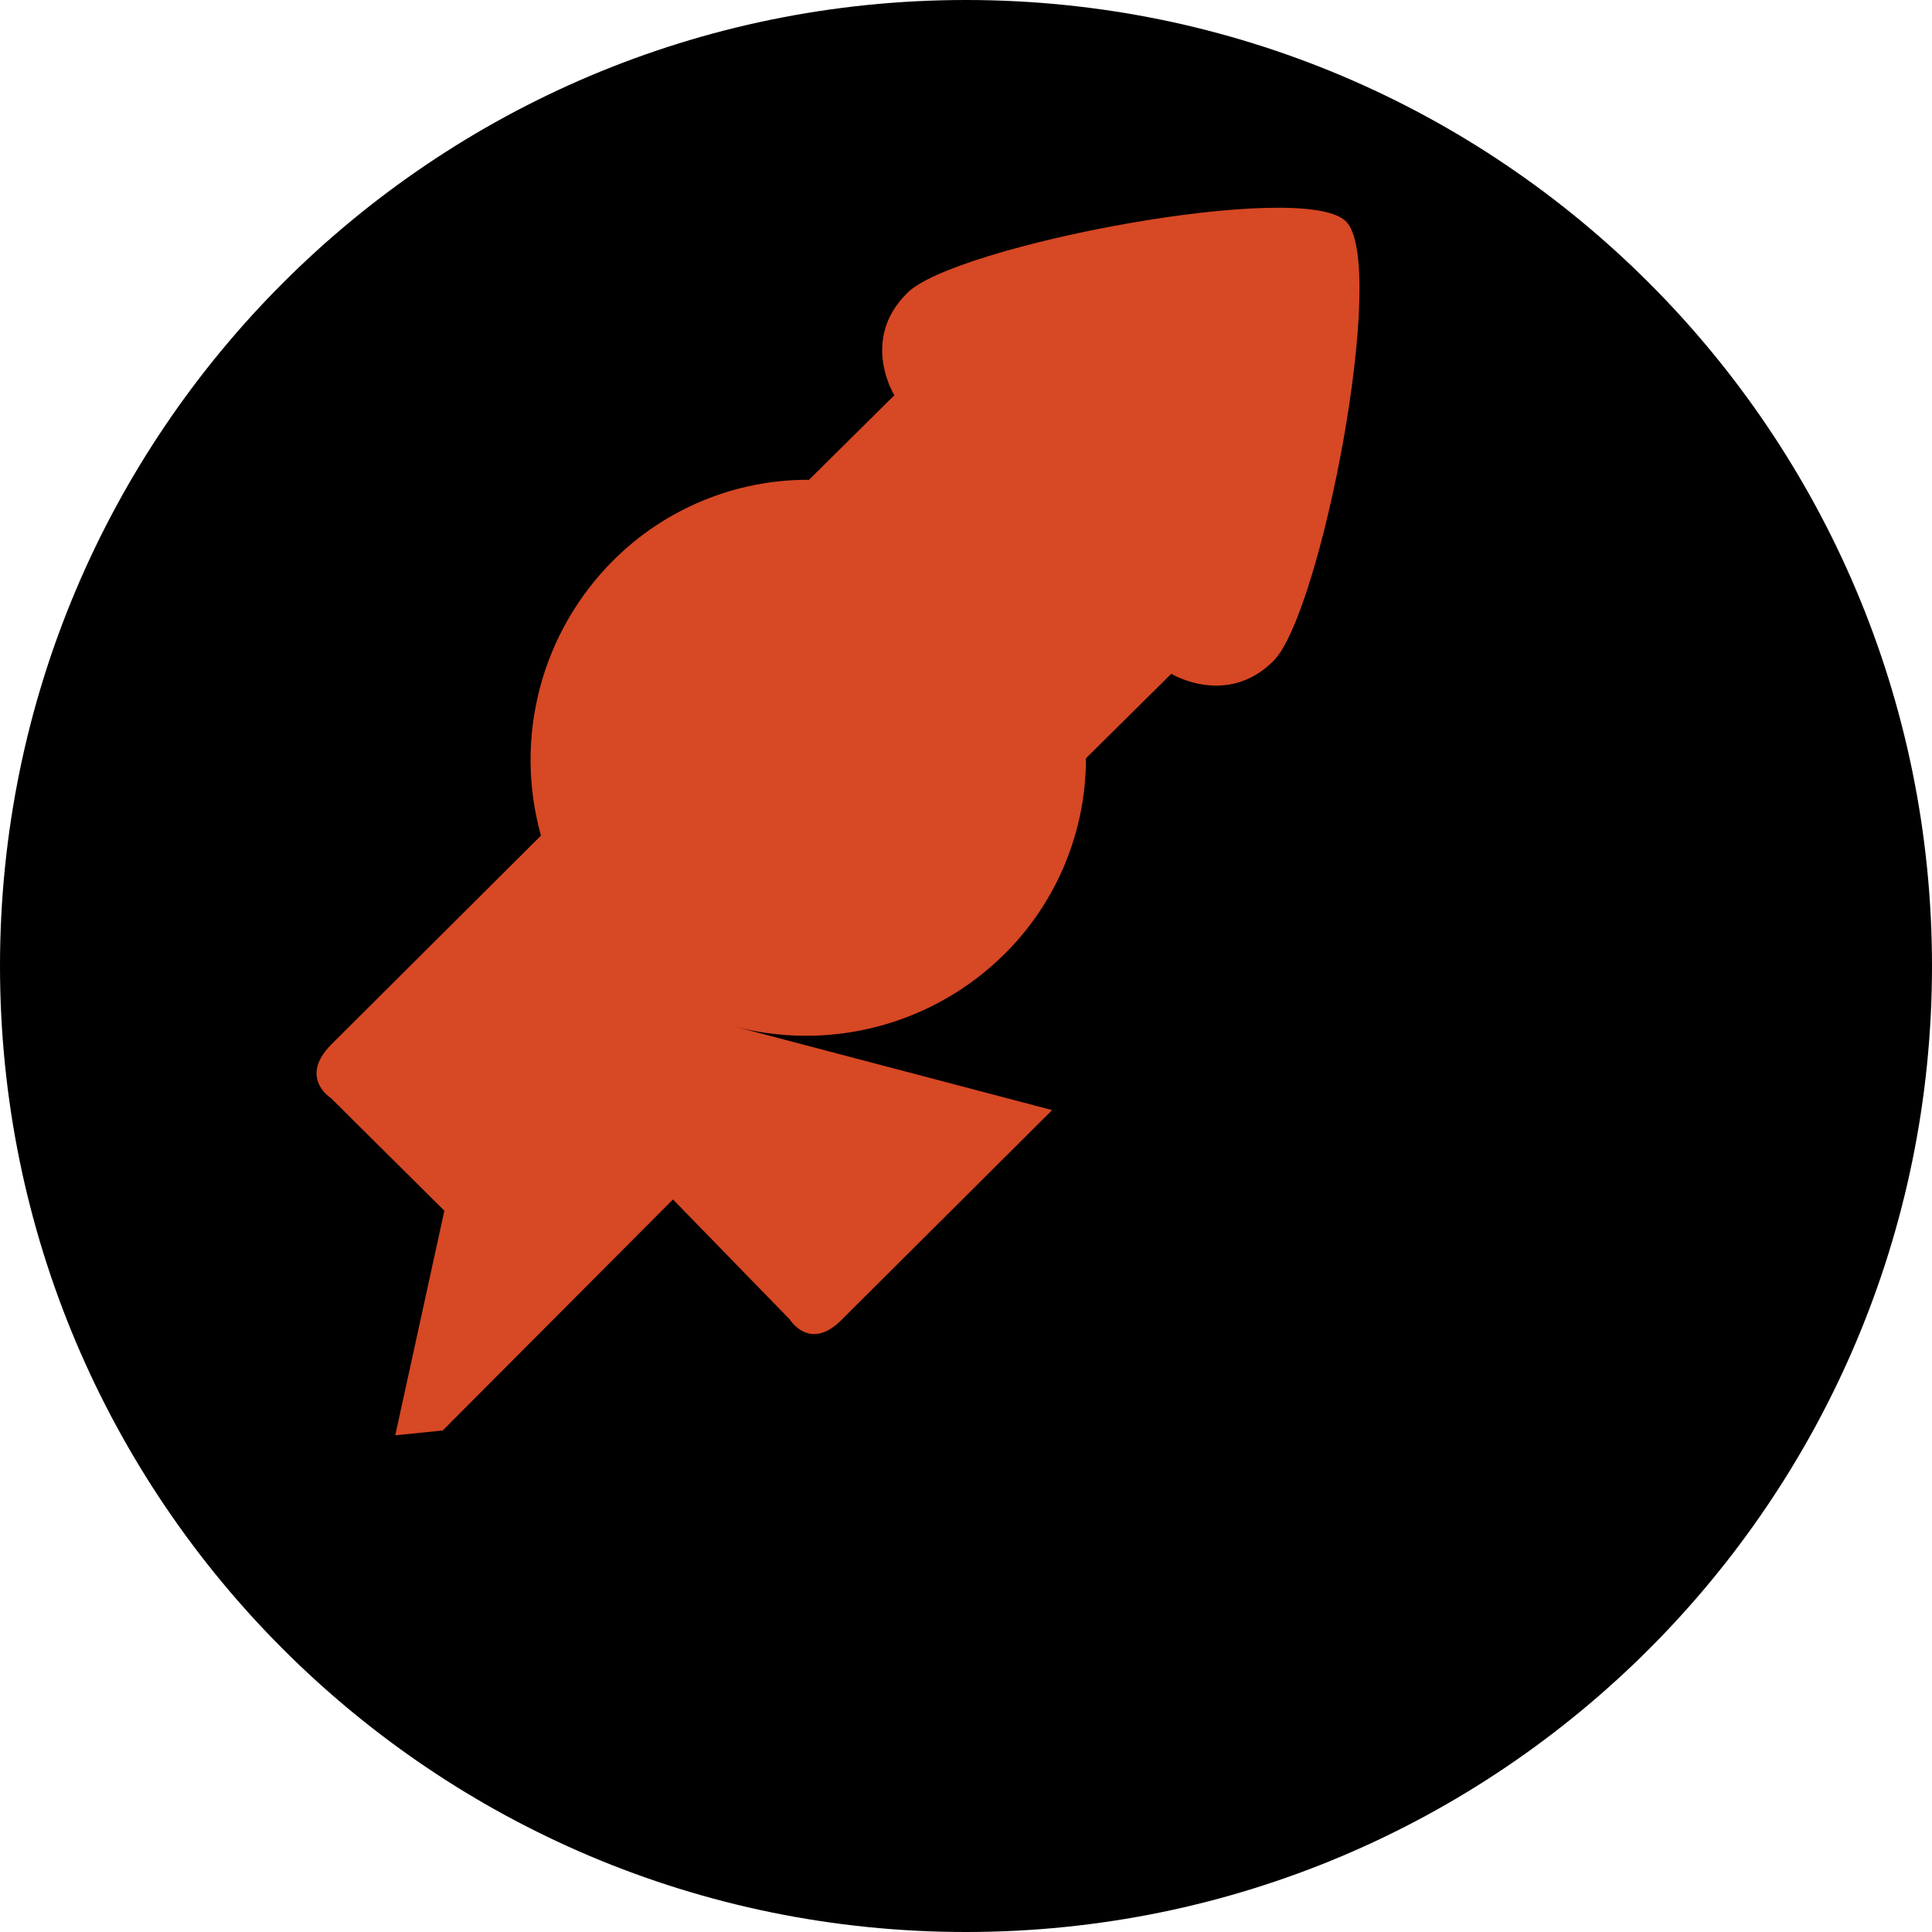
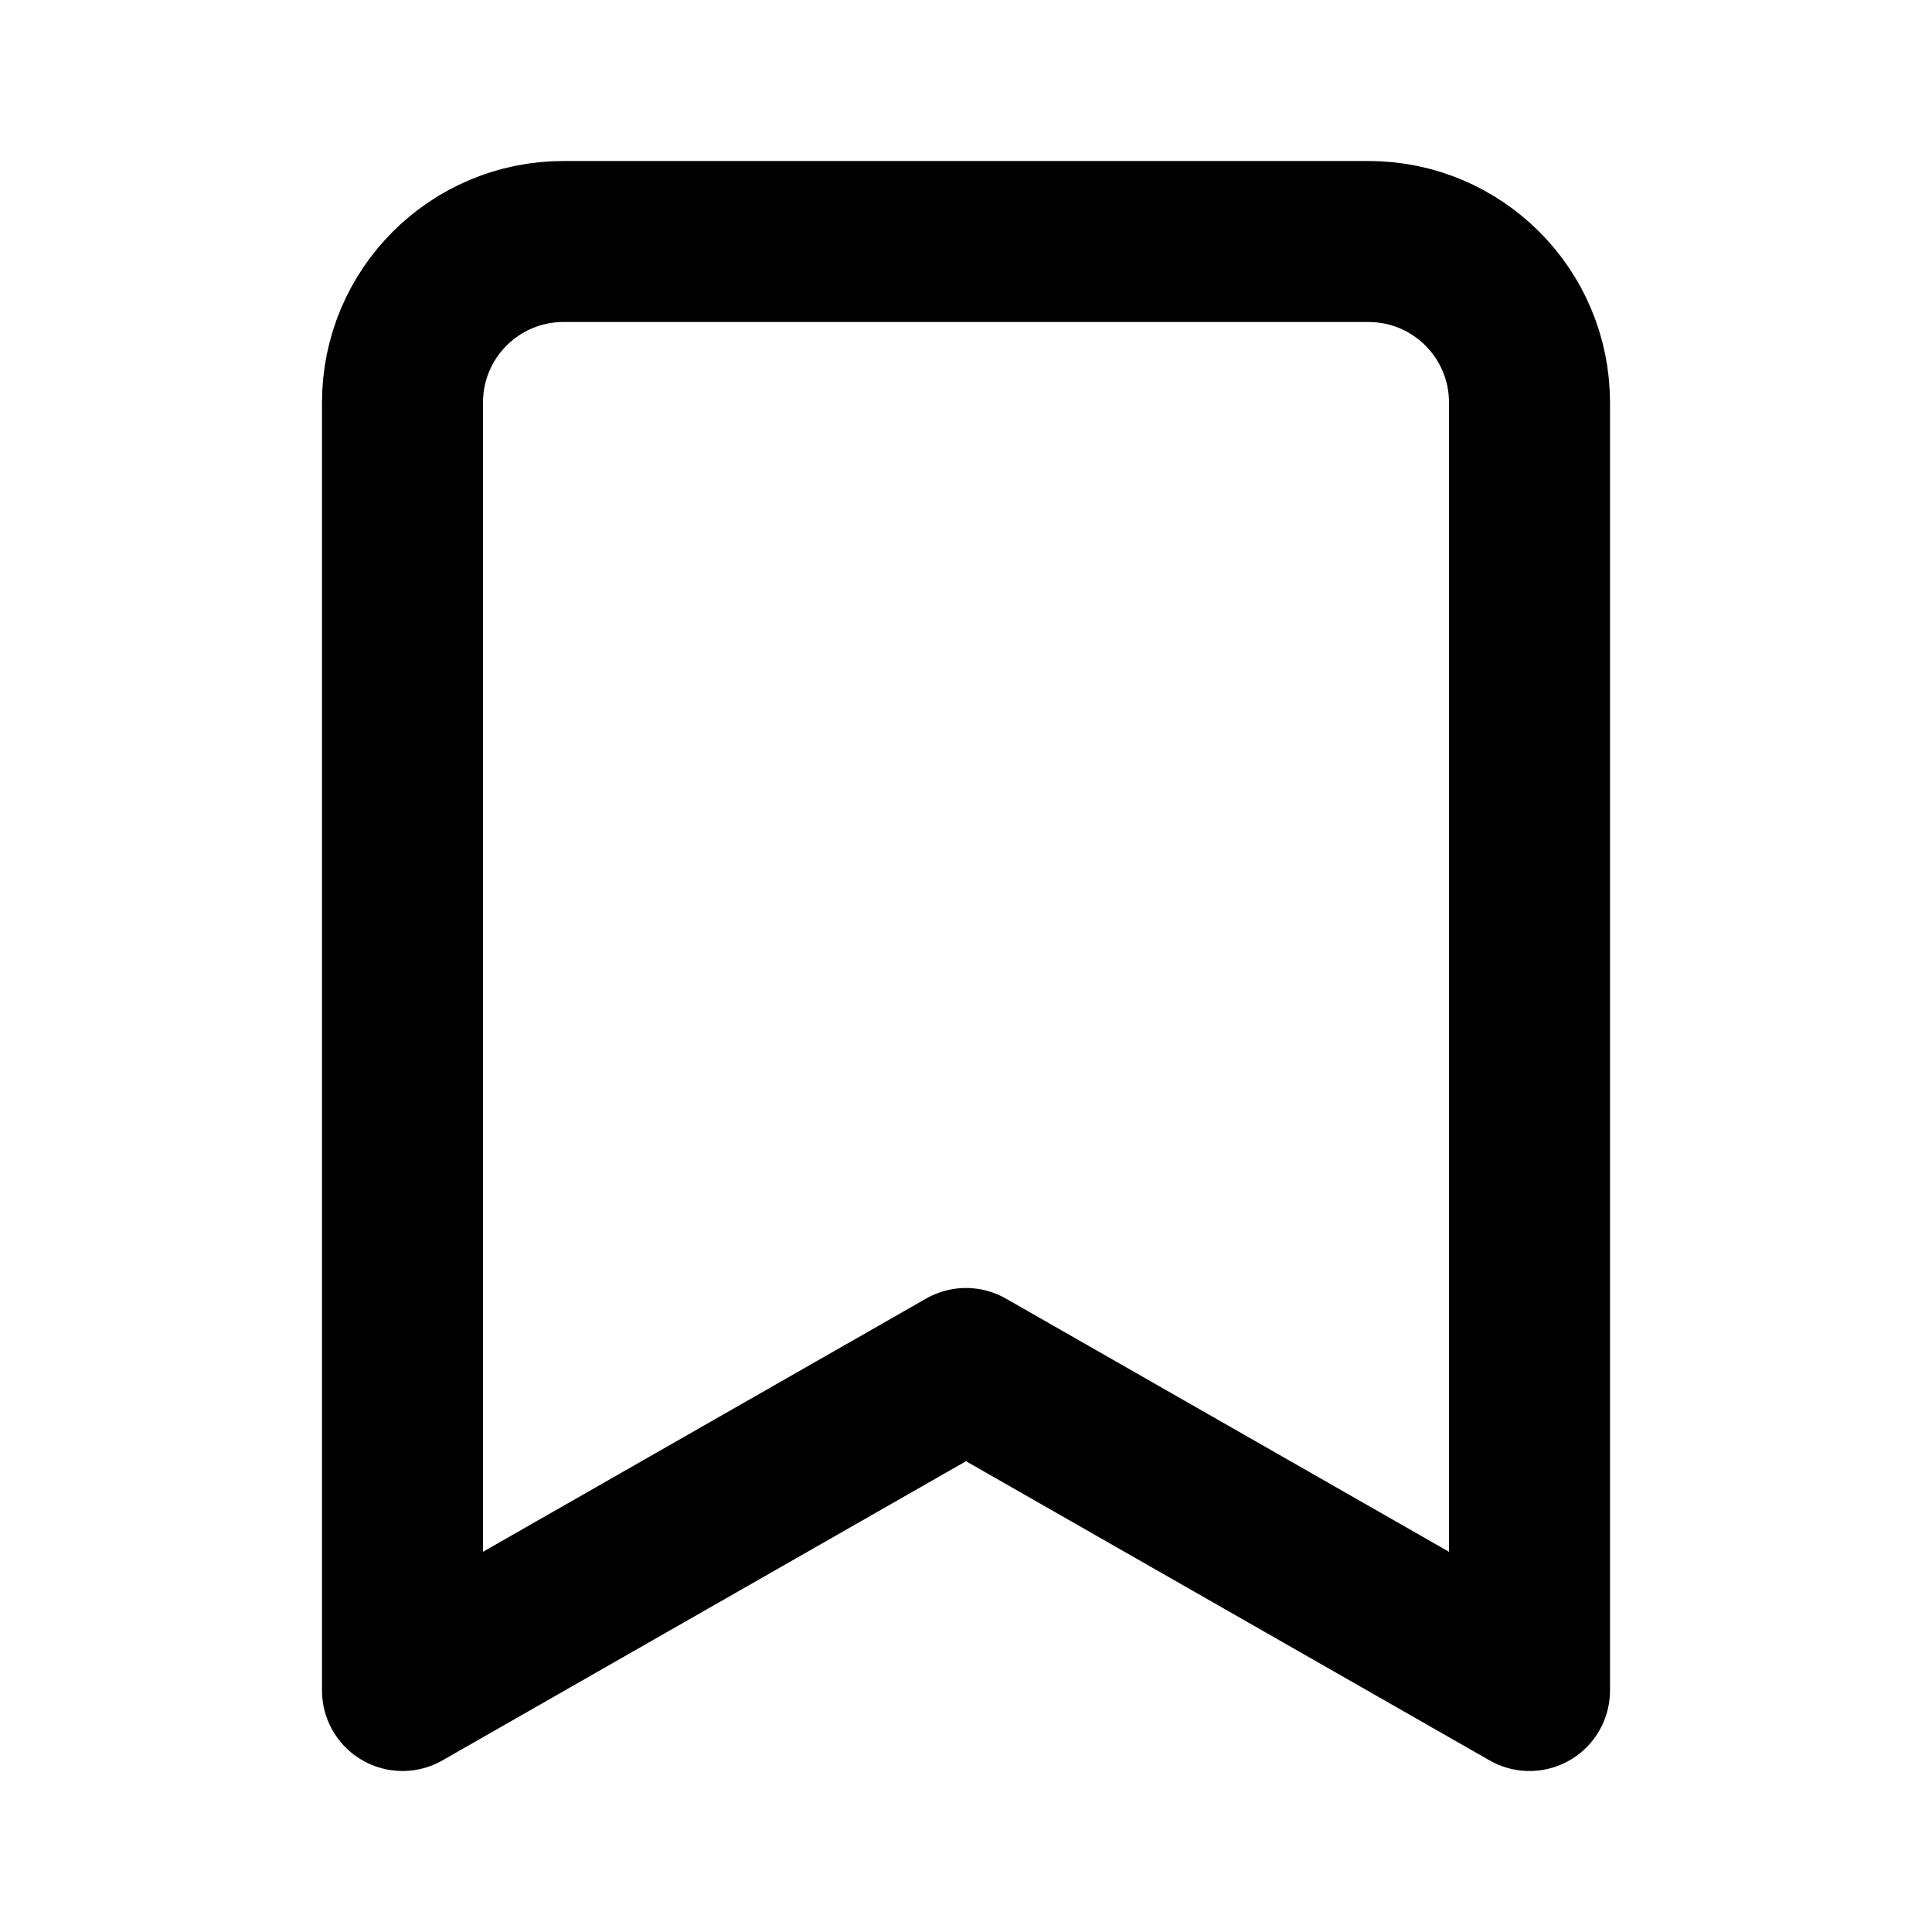
- <svg class="icon icon--social" viewBox="0 0 24 24" width="24" height="24" fill="currentColor" aria-hidden="true" focusable="false">
-   <circle cx="12" cy="12" r="12" />
-   <path fill="#d74824" d="M13.07 13.79l-2.61 2.6c-.4.41-.65 0-.65 0L8.36 14.9 5.5 17.77l-.59.06.61-2.79-1.41-1.4s-.4-.25 0-.66l2.61-2.6a3.5 3.5 0 0 1 .9-3.42 3.42 3.42 0 0 1 2.43-1l1.06-1.05s-.43-.69.16-1.27c.58-.59 4.92-1.42 5.45-.89s-.31 4.87-.9 5.46c-.58.58-1.27.16-1.27.16l-1.06 1.05a3.42 3.42 0 0 1-1 2.42 3.5 3.5 0 0 1-3.41.9z" />
+ <svg xmlns="http://www.w3.org/2000/svg" class="icon icon--social" viewBox="0 0 24 24" width="24" height="24" fill="none" stroke="currentColor" stroke-width="2" stroke-linecap="round" stroke-linejoin="round" aria-hidden="true" focusable="false">
+   <path d="m19 21-7-4-7 4V5a2 2 0 0 1 2-2h10a2 2 0 0 1 2 2v16z" />
</svg>
